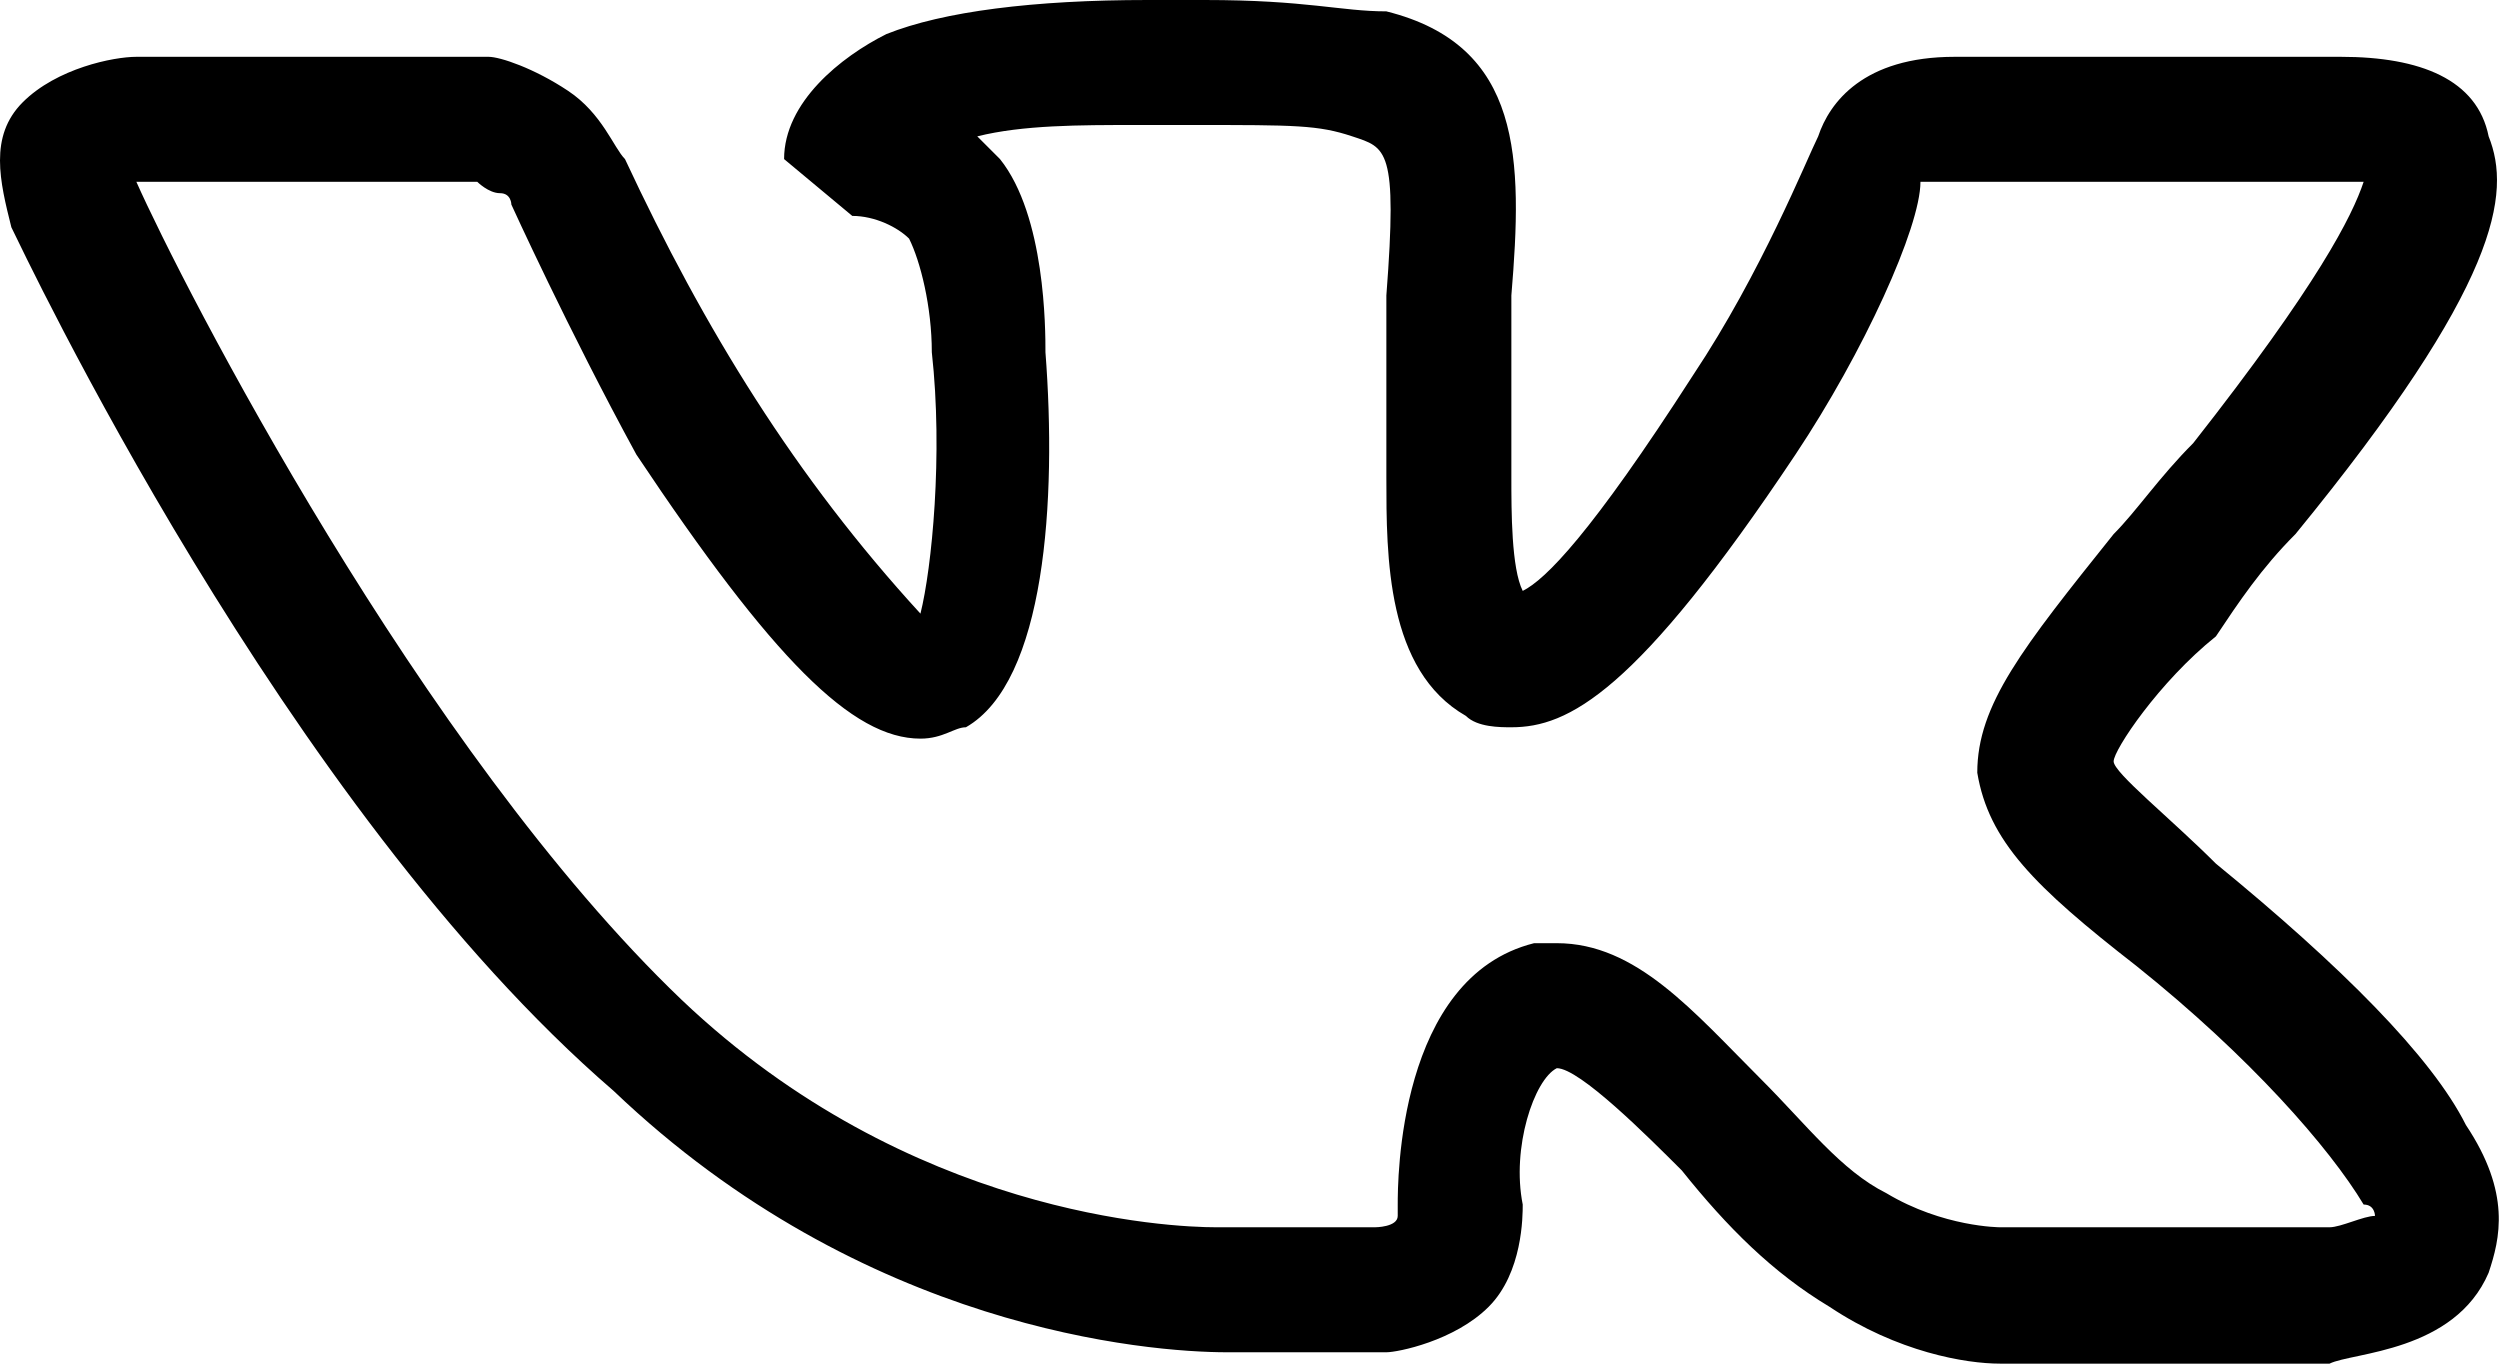
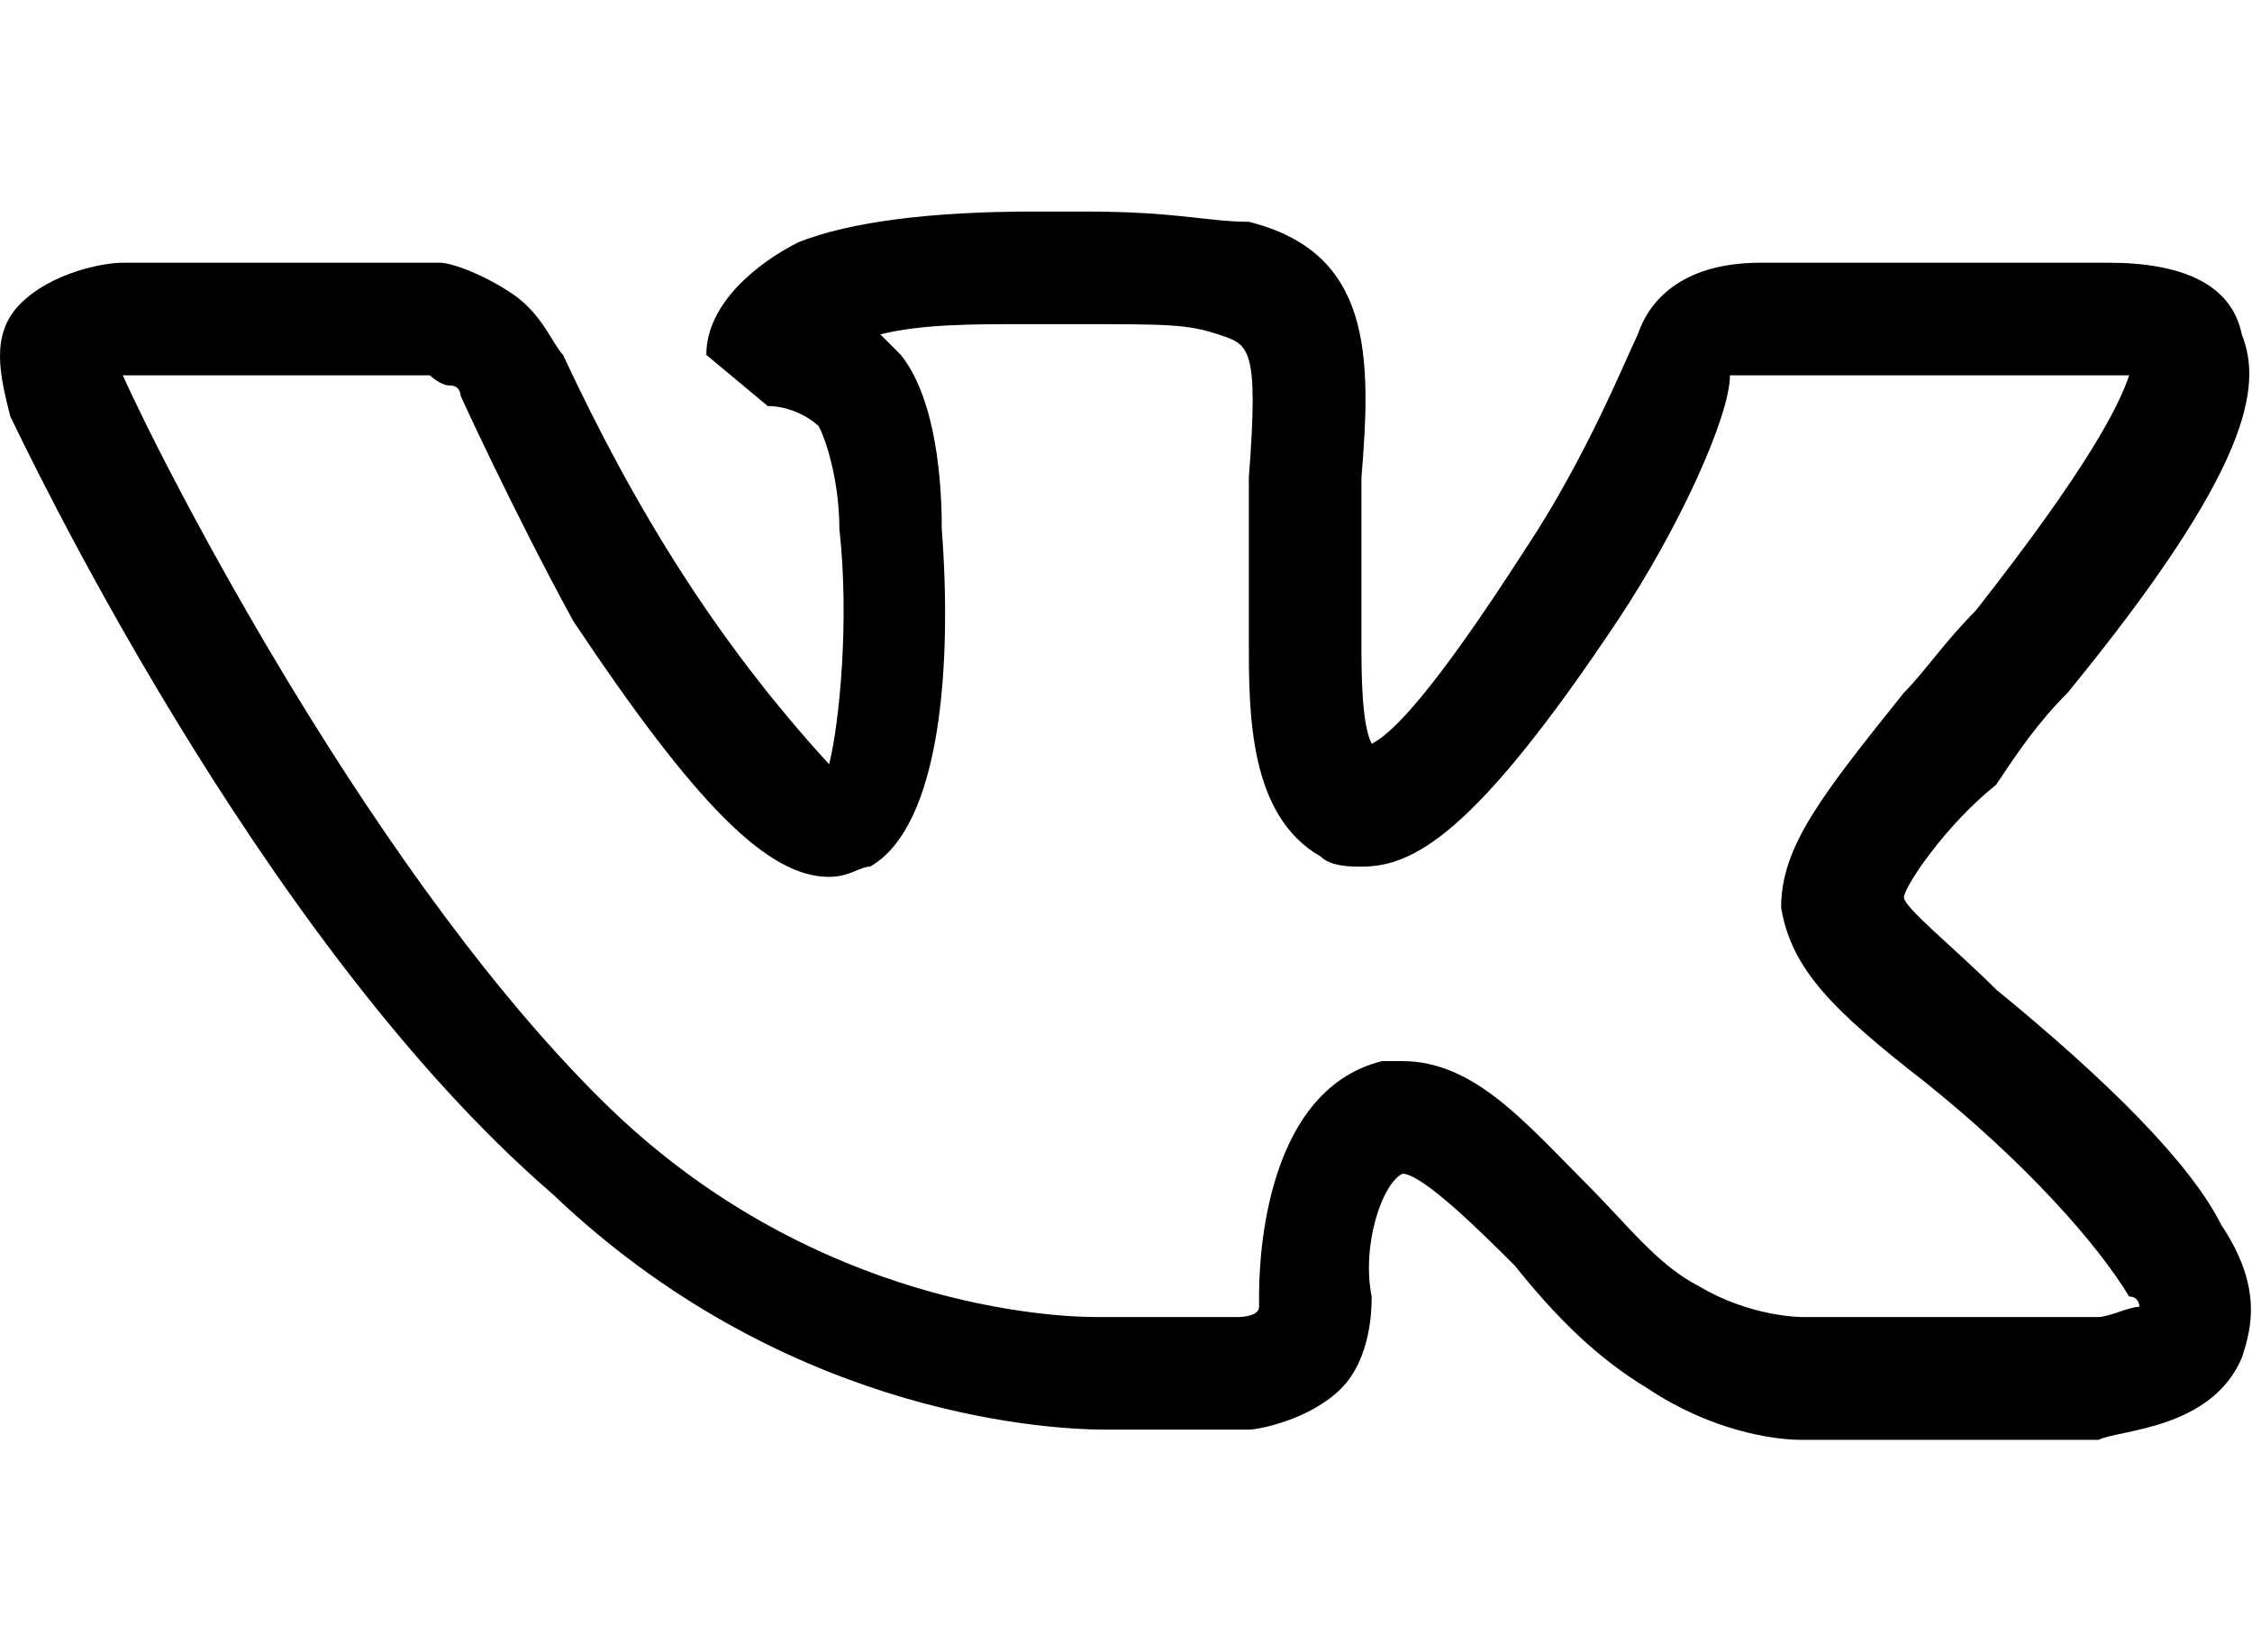
- <svg xmlns="http://www.w3.org/2000/svg" version="1.1" id="Layer_1" x="0px" y="0px" viewBox="0 0 22 12" style="enable-background:new 0 0 22 12;" xml:space="preserve">
+ <svg xmlns="http://www.w3.org/2000/svg" width="30" height="22" version="1.1" id="Layer_1" x="0px" y="0px" viewBox="0 0 22 12" style="enable-background:new 0 0 22 12;" xml:space="preserve">
  <path d="M17.6,12c-0.3,0-0.9-0.1-1.5-0.5c-0.5-0.3-0.9-0.7-1.3-1.2c-0.3-0.3-0.9-0.9-1.1-0.9c-0.2,0.1-0.4,0.7-0.3,1.2   c0,0.1,0,0.6-0.3,0.9c-0.3,0.3-0.8,0.4-0.9,0.4h-1.4c-0.7,0-3.2-0.2-5.4-2.3C2.5,7.1,0.2,2.2,0.1,2C0,1.6-0.1,1.2,0.2,0.9   s0.8-0.4,1-0.4h3.1c0.1,0,0.4,0.1,0.7,0.3C5.3,1,5.4,1.3,5.5,1.4c0.7,1.5,1.5,2.8,2.6,4C8.2,5,8.3,4,8.2,3.1c0-0.4-0.1-0.8-0.2-1   C7.9,2,7.7,1.9,7.5,1.9L6.9,1.4c0-0.5,0.5-0.9,0.9-1.1C8.3,0.1,9.1,0,10.1,0h0.5c0.9,0,1.2,0.1,1.6,0.1c1.2,0.3,1.2,1.3,1.1,2.5v1.6   c0,0.3,0,0.8,0.1,1c0.2-0.1,0.6-0.5,1.5-1.9c0.6-0.9,1-1.9,1.1-2.1c0.1-0.3,0.4-0.7,1.2-0.7h3.4c0.7,0,1.2,0.2,1.3,0.7   c0.2,0.5,0.1,1.3-1.7,3.5c-0.3,0.3-0.5,0.6-0.7,0.9c-0.5,0.4-0.9,1-0.9,1.1s0.5,0.5,0.9,0.9c1.1,0.9,1.9,1.7,2.2,2.3   c0.4,0.6,0.3,1,0.2,1.3c-0.3,0.7-1.2,0.7-1.4,0.8h-2.8C17.7,12,17.6,12,17.6,12z M13.7,8.3c0.7,0,1.2,0.6,1.8,1.2   c0.4,0.4,0.7,0.8,1.1,1c0.5,0.3,1,0.3,1,0.3h2.9c0.1,0,0.3-0.1,0.4-0.1c0,0,0-0.1-0.1-0.1c-0.3-0.5-1-1.3-2-2.1   c-0.9-0.7-1.3-1.1-1.4-1.7c0-0.6,0.4-1.1,1.2-2.1c0.2-0.2,0.4-0.5,0.7-0.8c1.1-1.4,1.4-2,1.5-2.3h-3.9c0,0.4-0.5,1.5-1.1,2.4   c-1.4,2.1-2,2.4-2.5,2.4c-0.1,0-0.3,0-0.4-0.1c-0.7-0.4-0.7-1.4-0.7-2.1V3.9V2.6c0.1-1.3,0-1.3-0.3-1.4c-0.3-0.1-0.5-0.1-1.4-0.1H10   c-0.5,0-1,0-1.4,0.1l0.2,0.2c0.4,0.5,0.4,1.5,0.4,1.7c0.1,1.3,0,2.9-0.7,3.3c-0.1,0-0.2,0.1-0.4,0.1C7.5,6.5,6.8,5.8,5.6,4   C5,2.9,4.5,1.8,4.5,1.8s0-0.1-0.1-0.1S4.2,1.6,4.2,1.6H1.3H1.2c0.4,0.9,2.5,5,4.8,7.2c2,1.9,4.3,2,4.7,2h1.4c0,0,0.2,0,0.2-0.1v-0.1   c0-0.2,0-2,1.2-2.3C13.5,8.3,13.7,8.3,13.7,8.3z" />
</svg>
